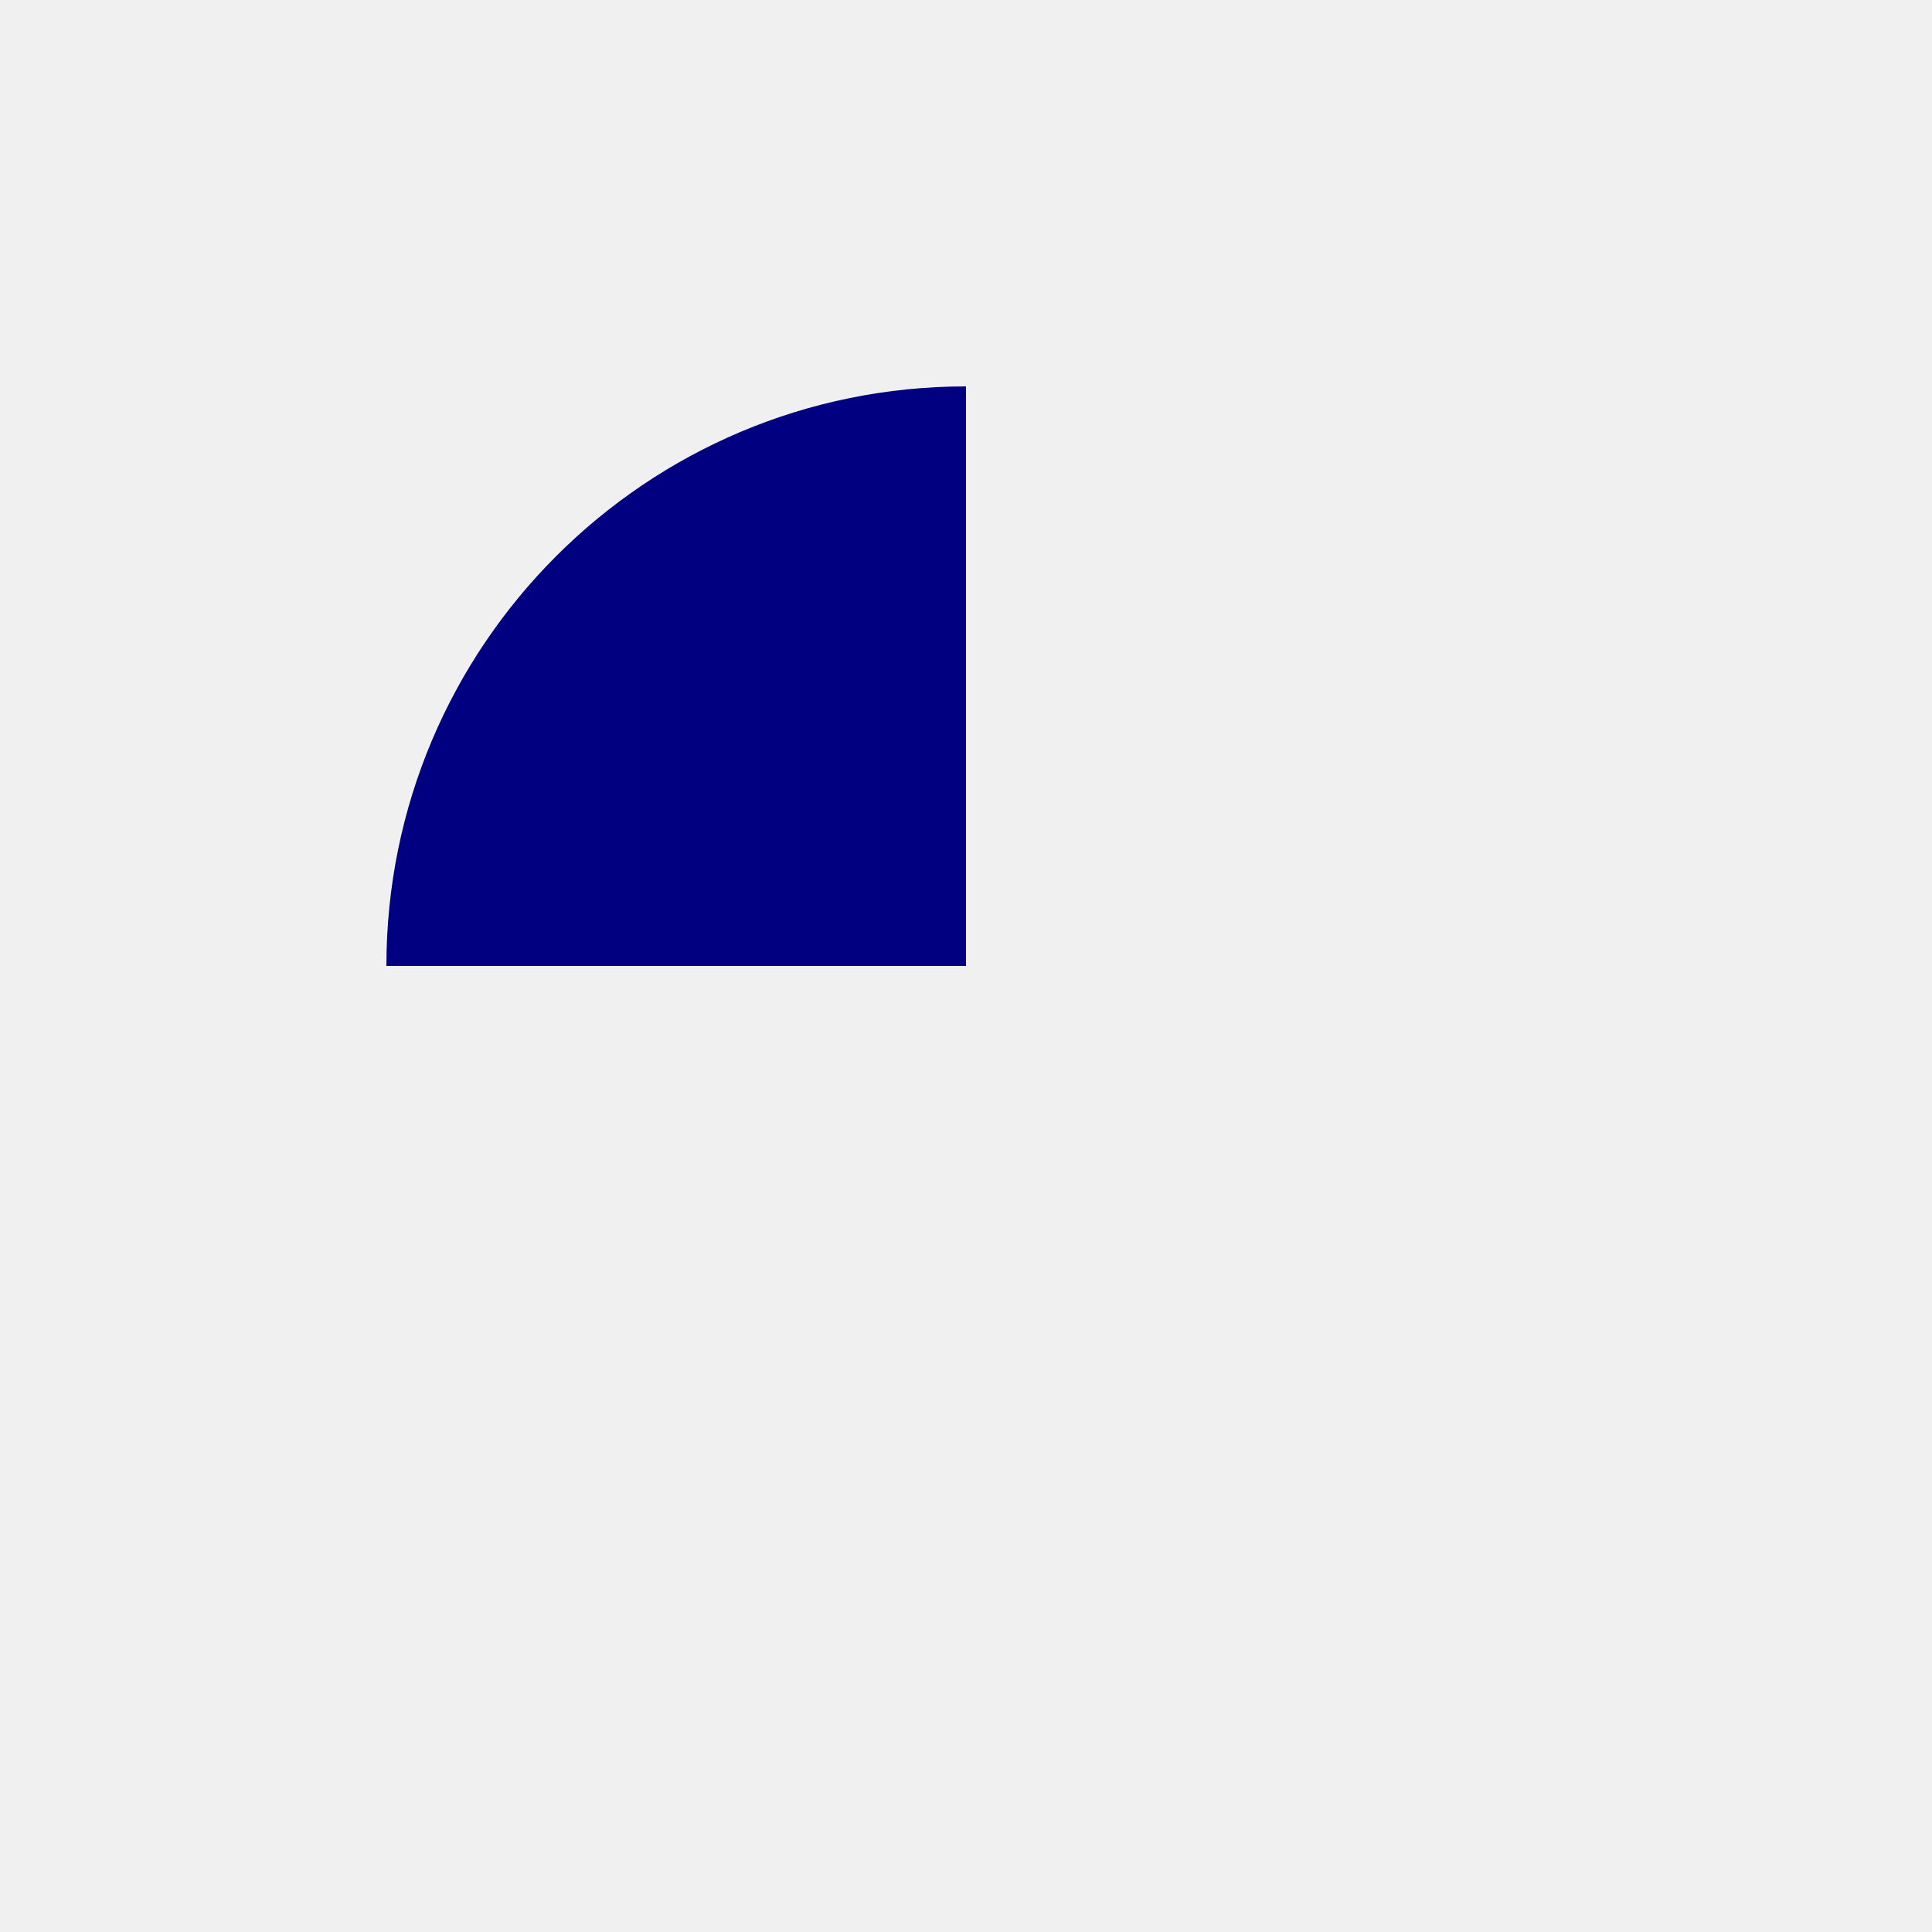
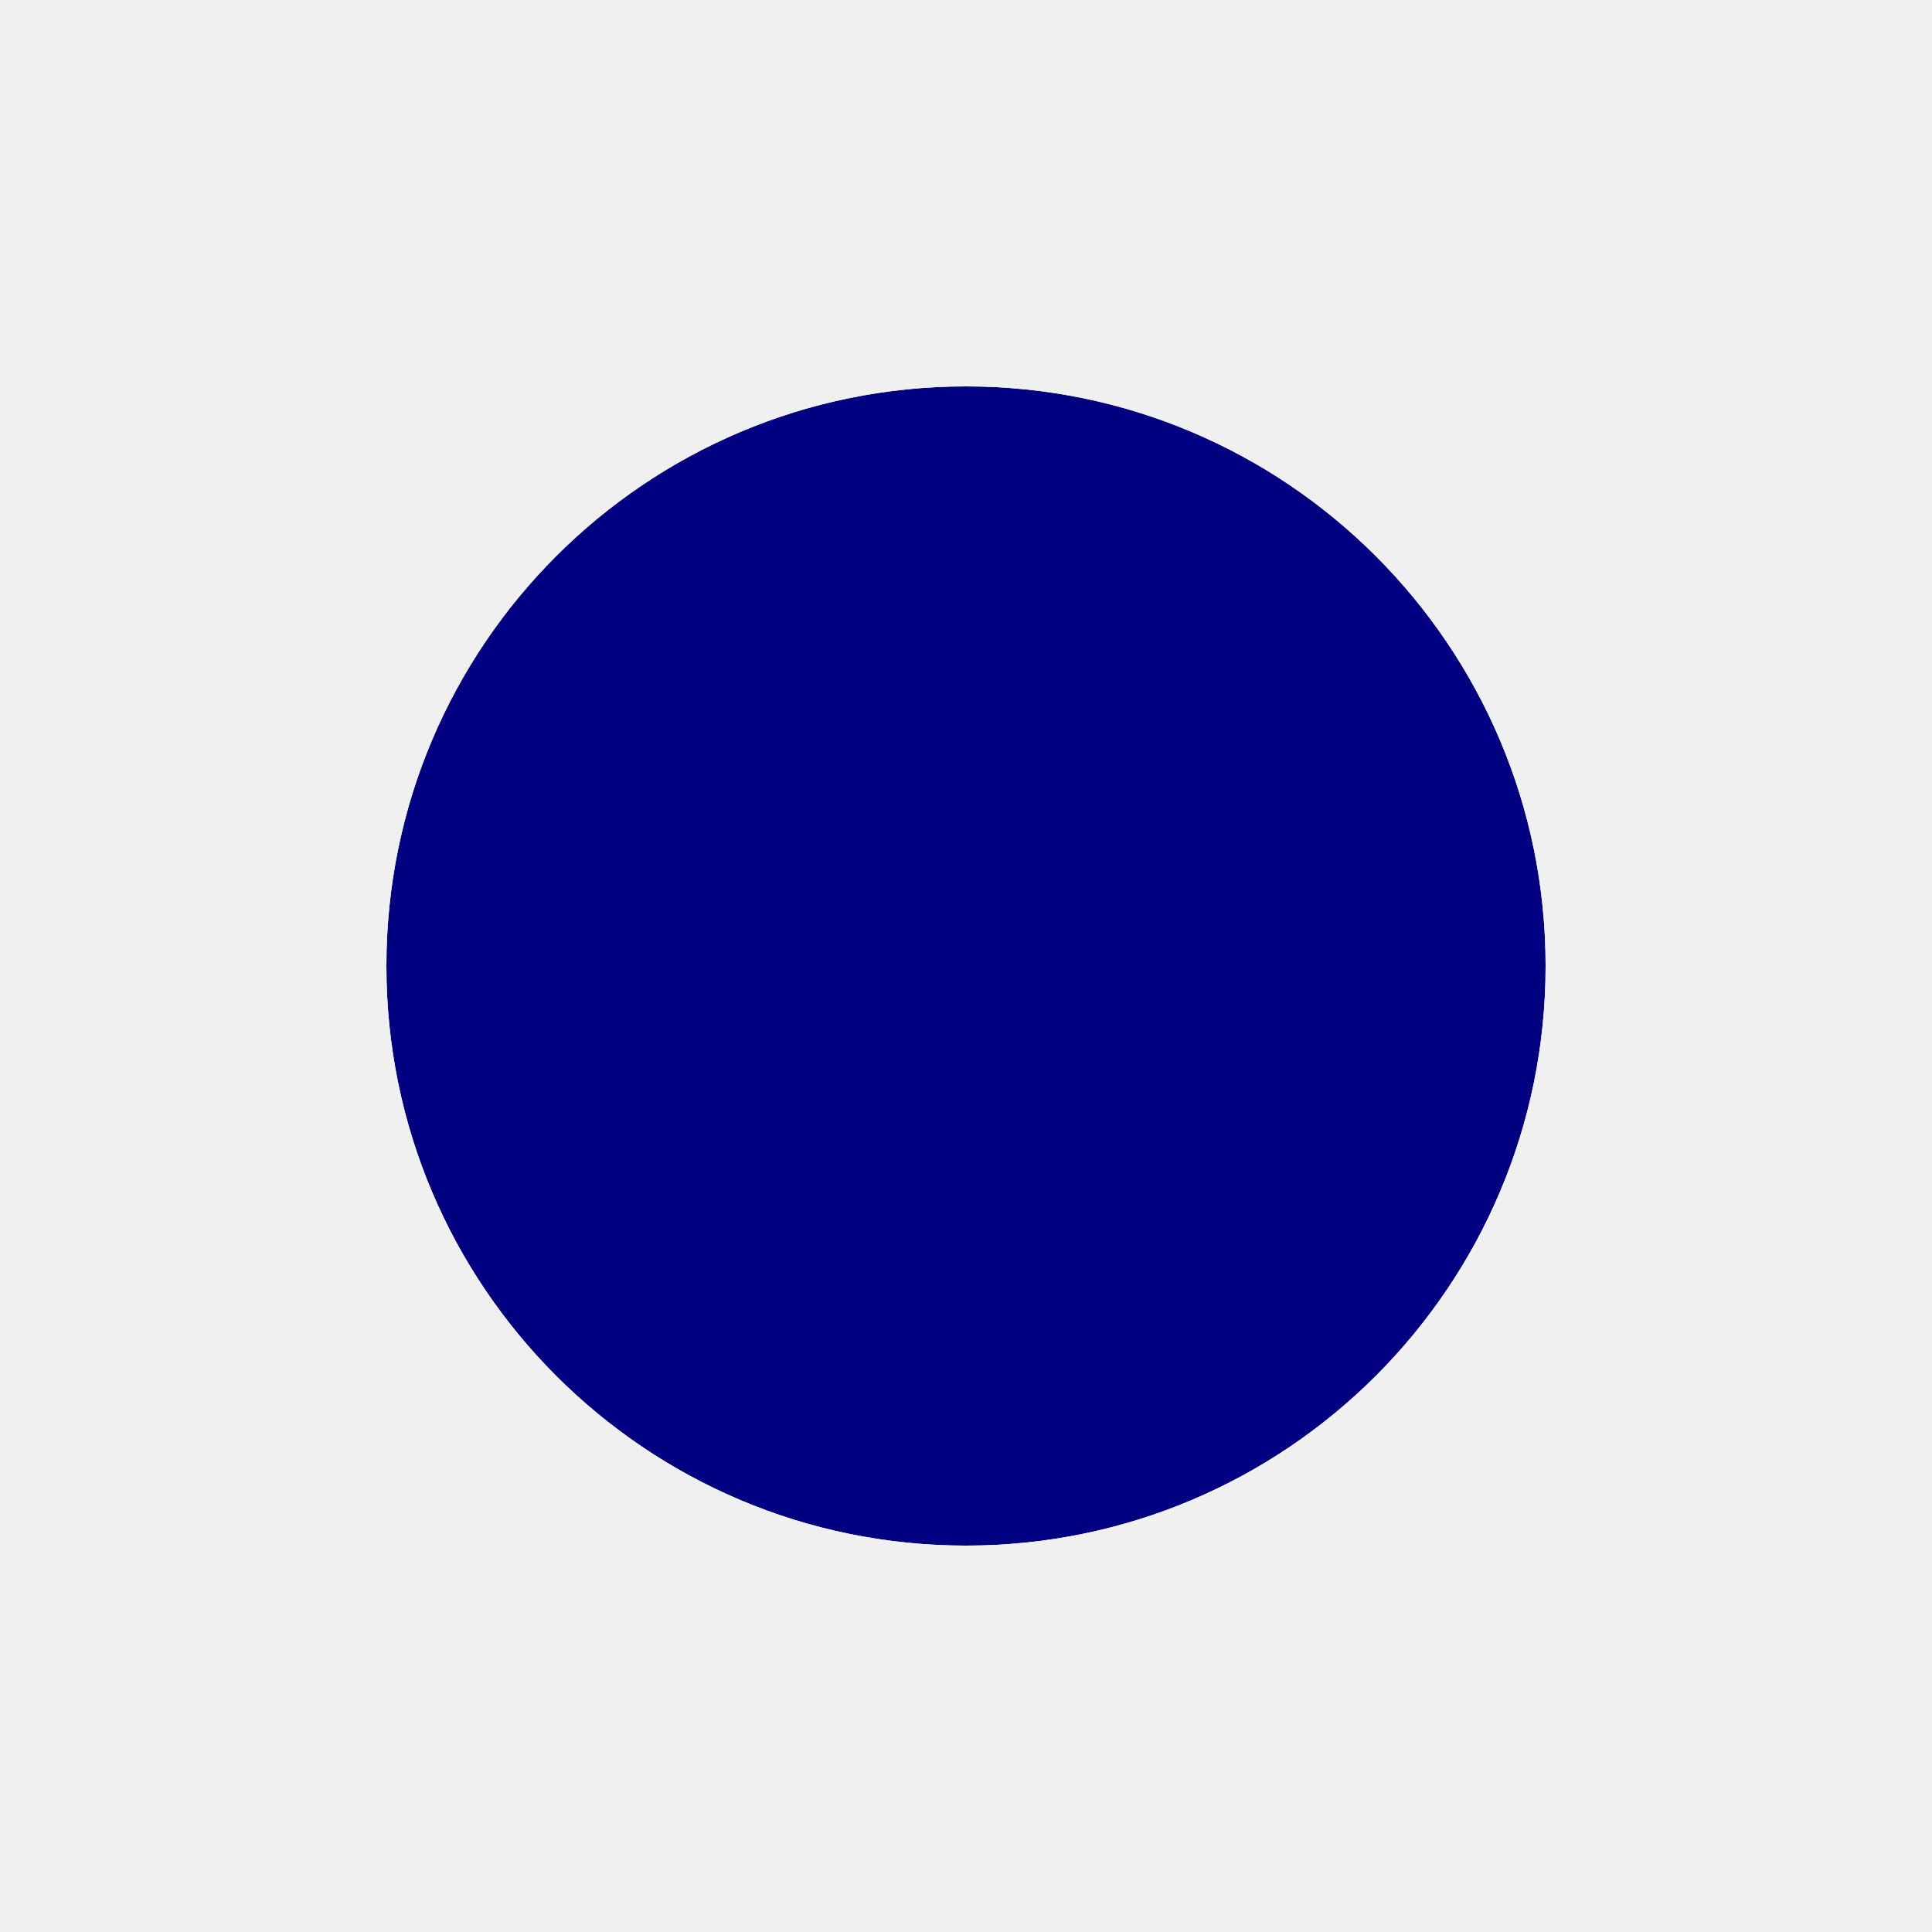
<svg xmlns="http://www.w3.org/2000/svg" id="demo" width="300" height="300" viewBox="0 0 100 100">
  <defs>
    <mask id="theMask">
-       <rect class="theSquare" id="theSquare" x="0" y="0" width="50" height="50" fill="#fff" />
+       <circle class="circleMask" id="circleMask" r="30" cx="50" cy="50" fill="#fff" />
    </mask>
  </defs>
  <circle class="topCircle" r="30" fill="navy" cx="50" cy="50" mask="url(#theMask)" />
</svg>
